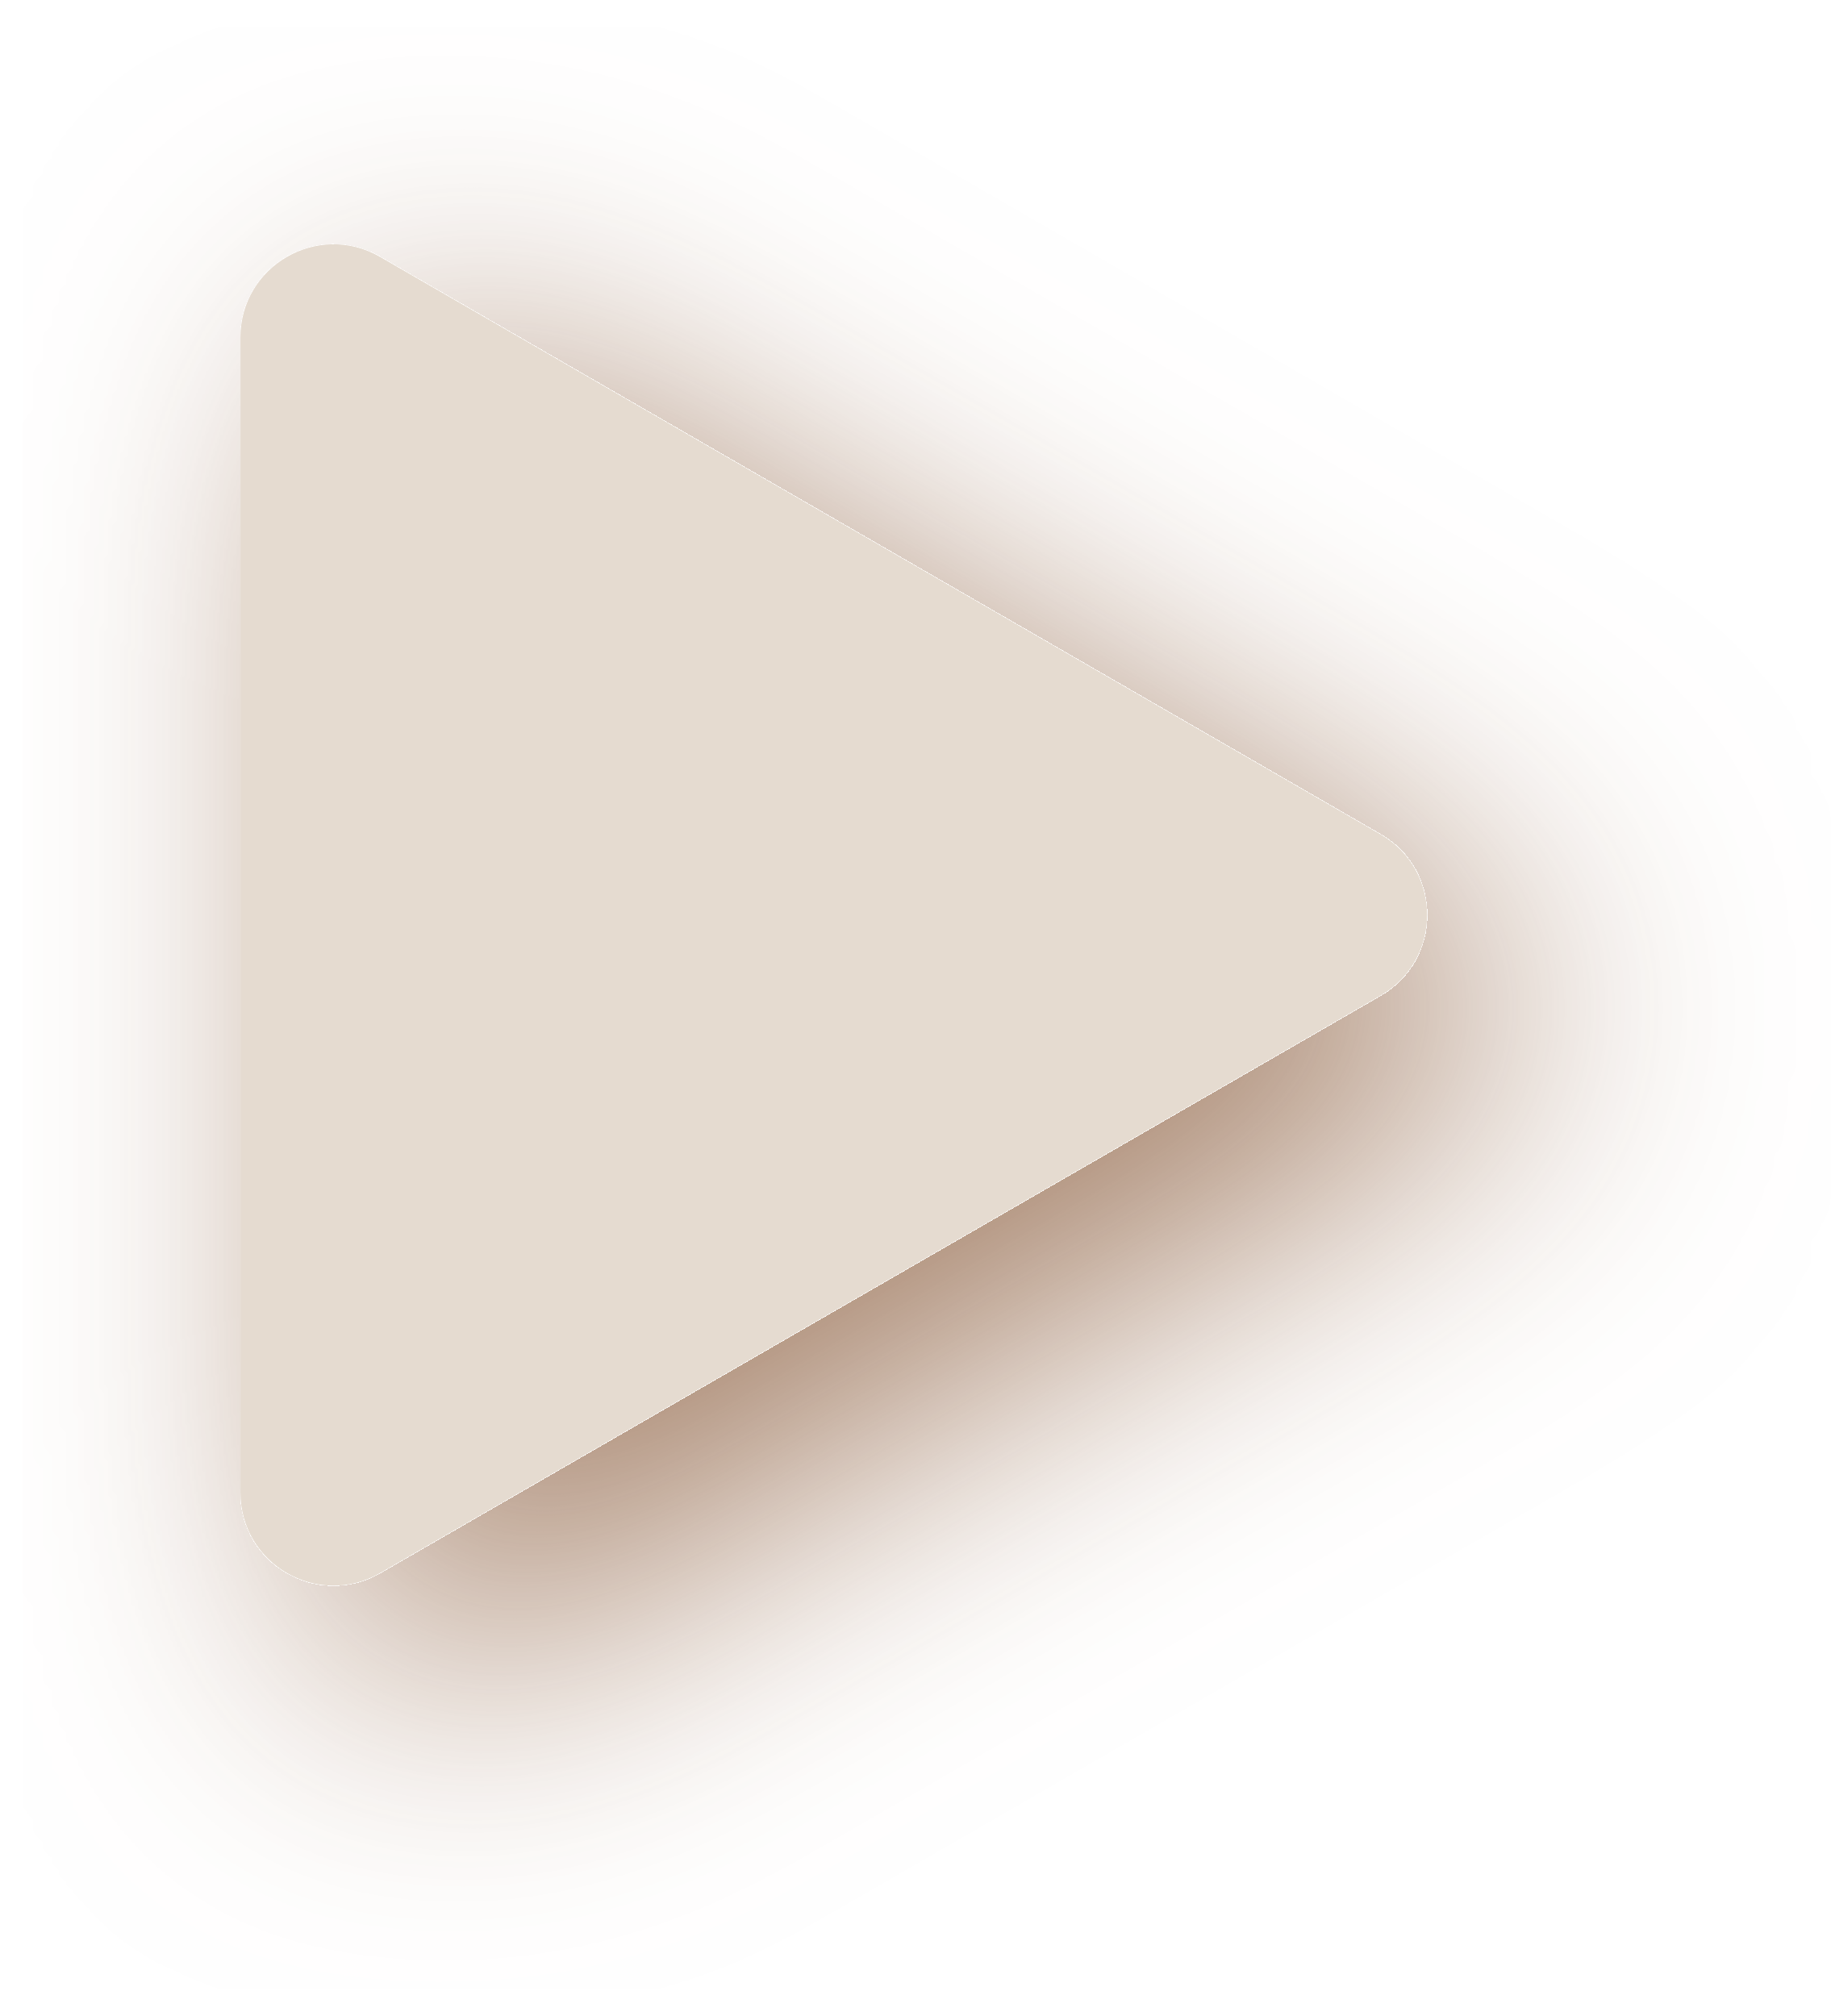
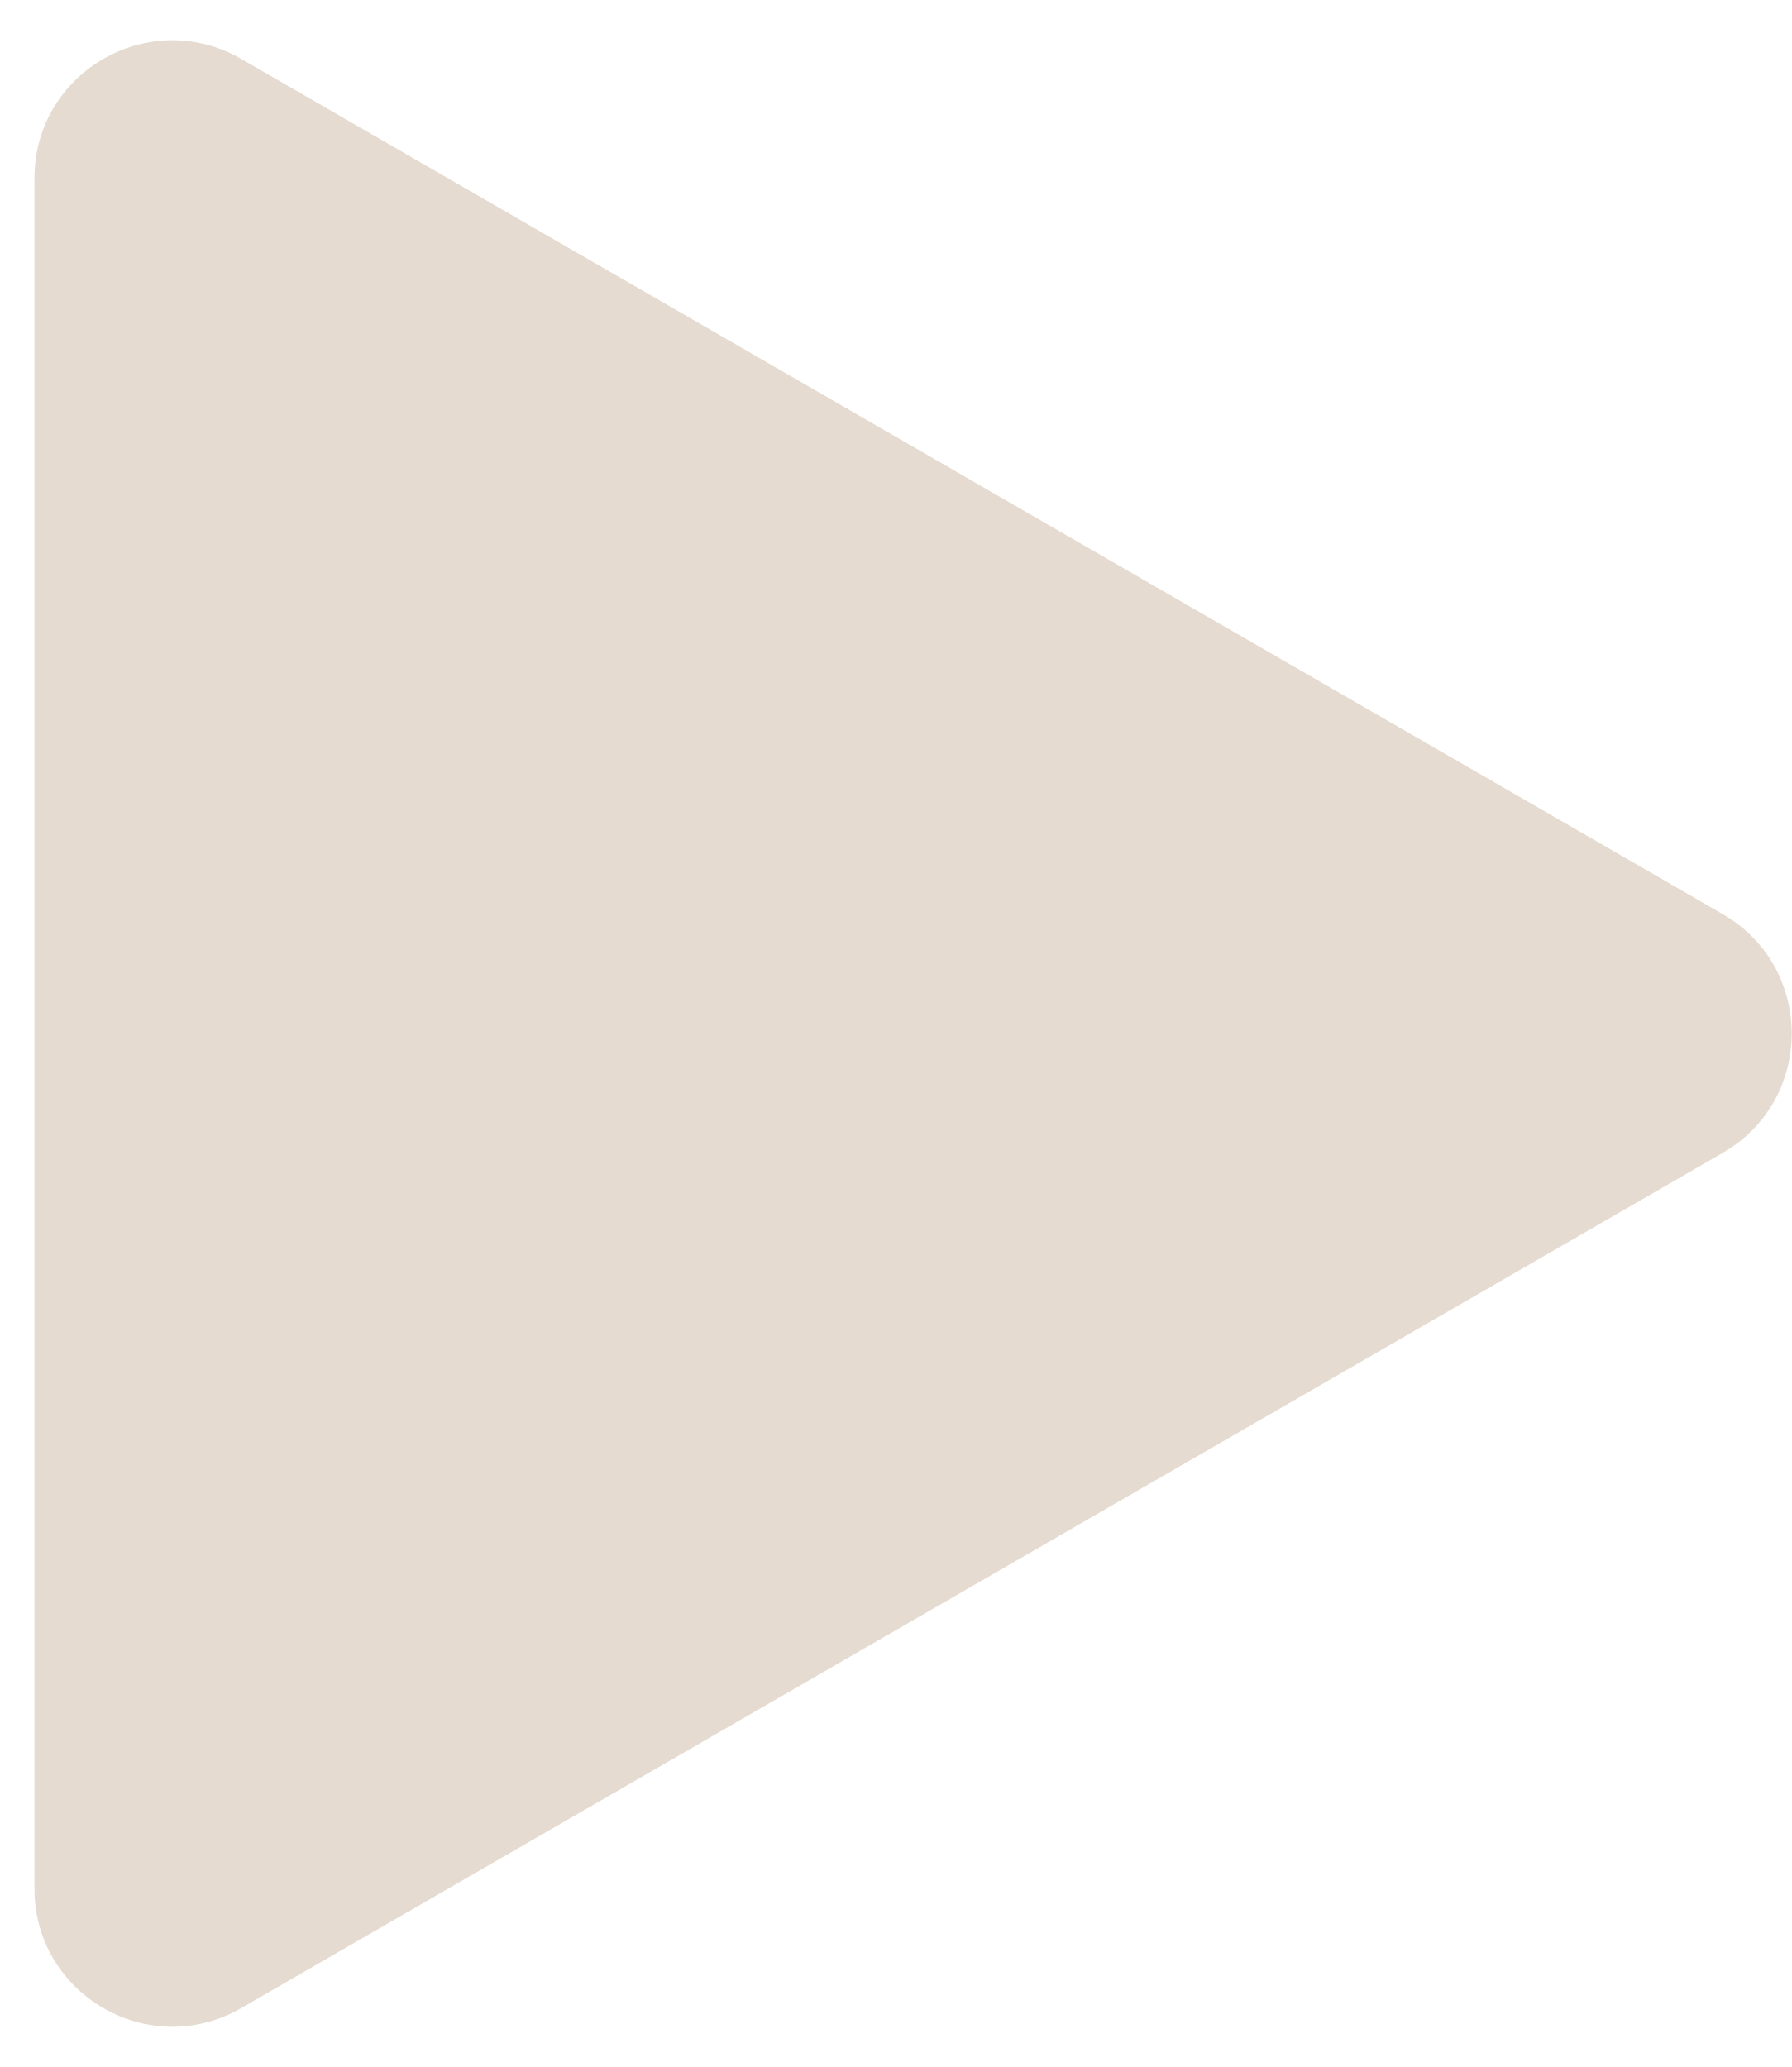
- <svg xmlns="http://www.w3.org/2000/svg" width="59" height="65" viewBox="0 0 59 65" fill="none">
-   <g filter="url(#filter0_d_10_1142)">
-     <path d="M44.5 26.902C46.5 28.057 46.5 30.943 44.5 32.098L12.25 50.718C10.25 51.872 7.75 50.429 7.75 48.12L7.75 10.88C7.75 8.571 10.25 7.128 12.25 8.282L44.5 26.902Z" fill="#E5DBD0" />
-   </g>
-   <defs>
-     <filter id="filter0_d_10_1142" x="0.75" y="0.876" width="58.25" height="63.248" filterUnits="userSpaceOnUse" color-interpolation-filters="sRGB">
-       <feFlood flood-opacity="0" result="BackgroundImageFix" />
-       <feColorMatrix in="SourceAlpha" type="matrix" values="0 0 0 0 0 0 0 0 0 0 0 0 0 0 0 0 0 0 127 0" result="hardAlpha" />
-       <feOffset dx="3" dy="3" />
-       <feGaussianBlur stdDeviation="5" />
-       <feComposite in2="hardAlpha" operator="out" />
-       <feColorMatrix type="matrix" values="0 0 0 0 0.421 0 0 0 0 0.193 0 0 0 0 0.035 0 0 0 0.6 0" />
-       <feBlend mode="normal" in2="BackgroundImageFix" result="effect1_dropShadow_10_1142" />
-       <feBlend mode="normal" in="SourceGraphic" in2="effect1_dropShadow_10_1142" result="shape" />
-     </filter>
-   </defs>
+ <svg xmlns="http://www.w3.org/2000/svg" width="39" height="45" viewBox="0 0 39 45" fill="none">
+   <path d="M37.5 19.902C39.5 21.057 39.5 23.943 37.5 25.098L5.25 43.718C3.25 44.872 0.75 43.429 0.75 41.12L0.75 3.88C0.75 1.571 3.25 0.128 5.25 1.282L37.5 19.902Z" fill="#E5DBD0" />
</svg>
